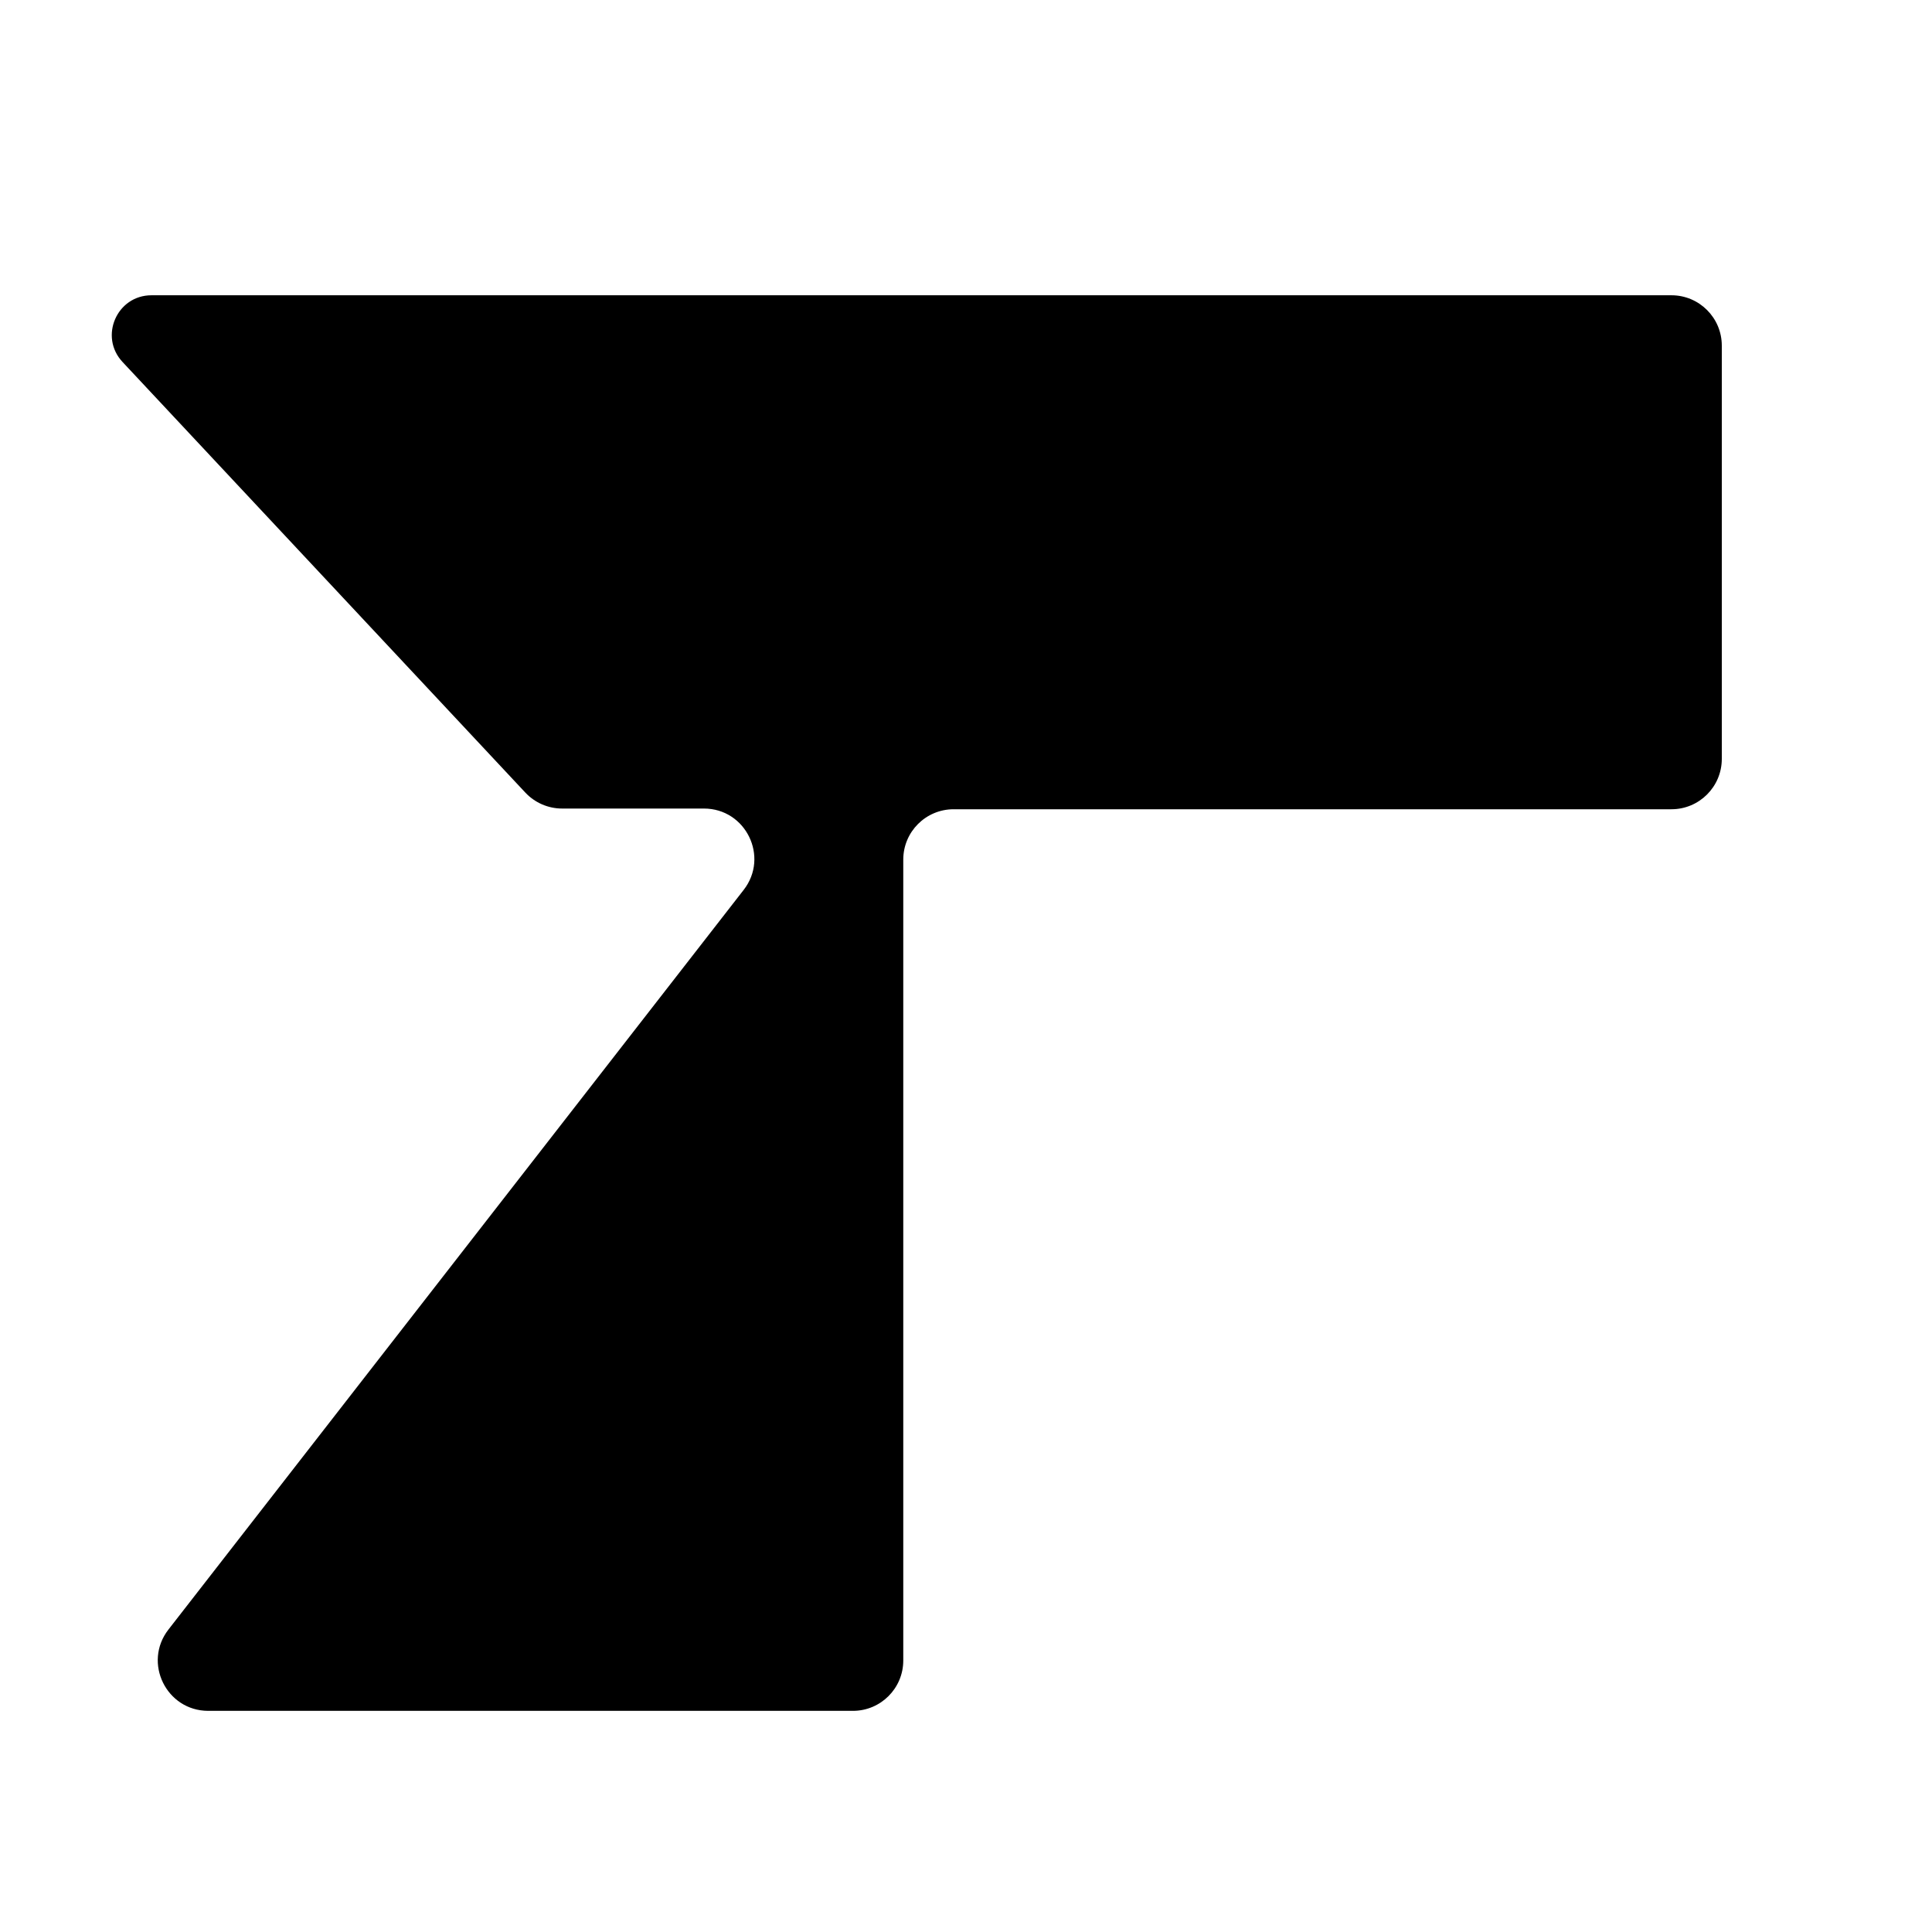
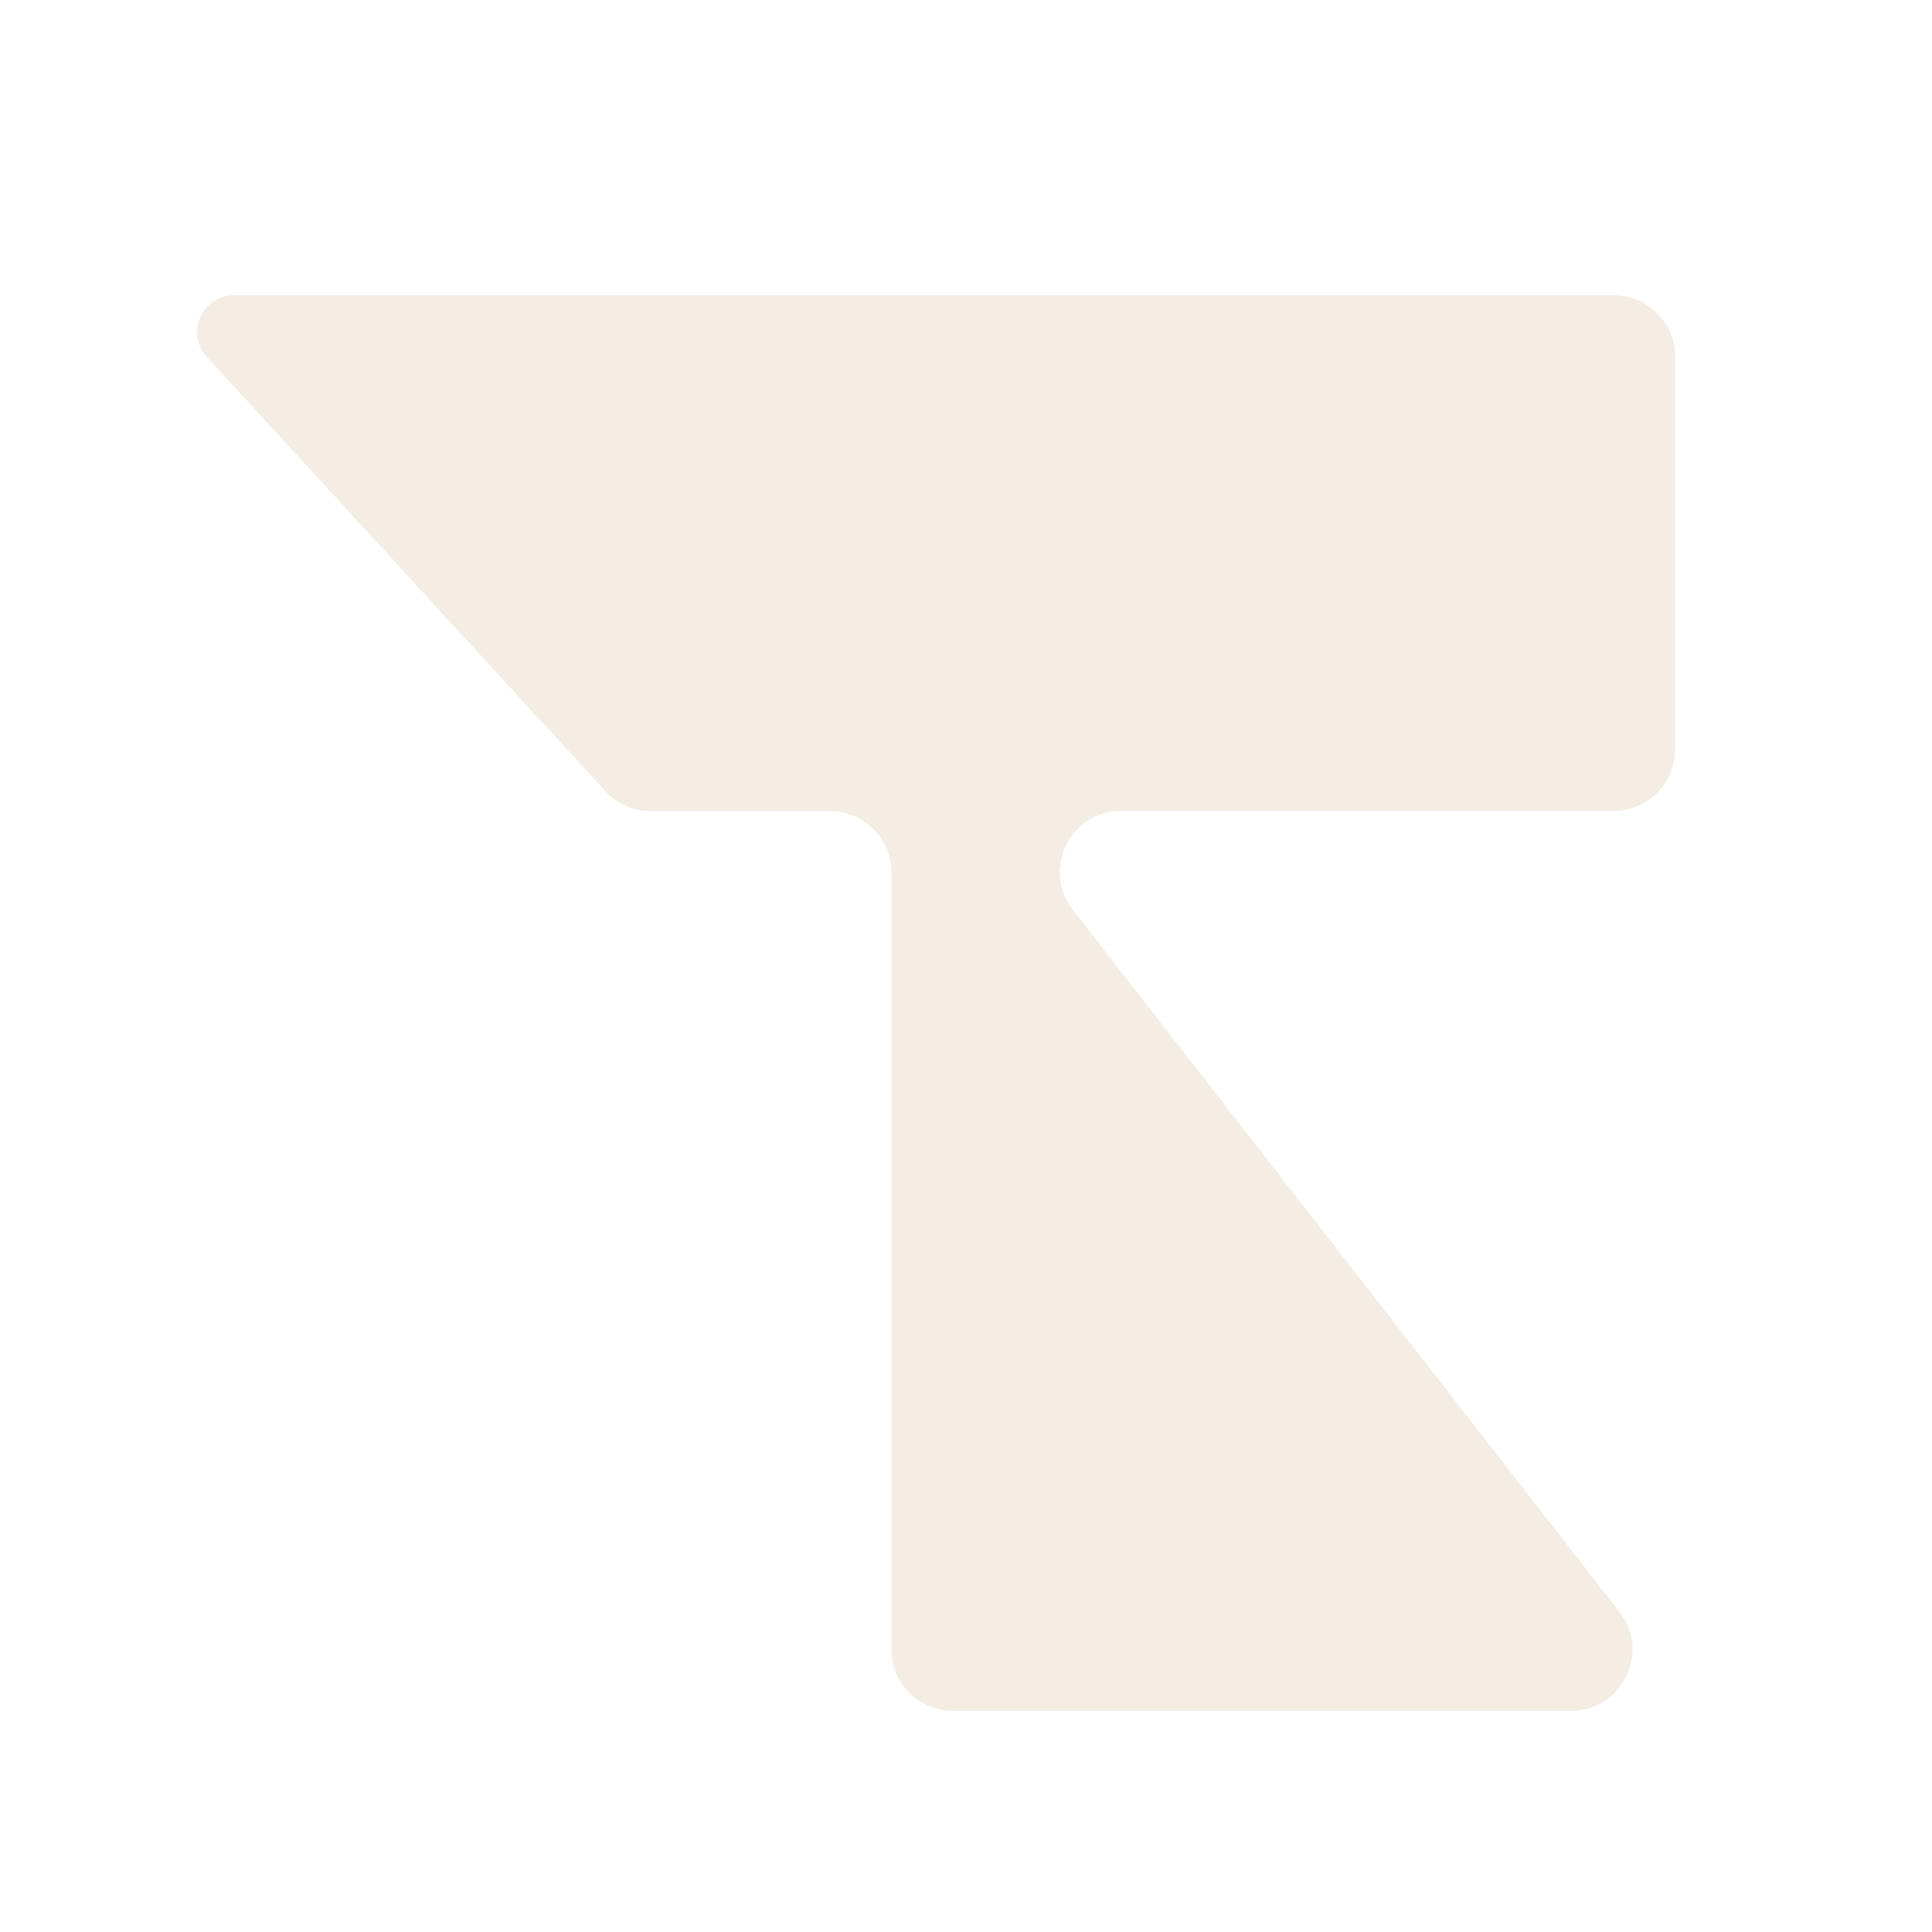
<svg xmlns="http://www.w3.org/2000/svg" id="Layer_21" data-name="Layer 21" viewBox="0 0 300 300">
  <defs>
    <style>
      .cls-1 {
-         fill: #000;
+         fill: #f4ede4;
      }
    </style>
  </defs>
-   <path class="cls-1" d="M140.26,257.84v-124.36c0-4.32,3.5-7.82,7.82-7.82h111.46c4.32,0,7.82-3.5,7.82-7.82V53.67c0-4.32-3.5-7.82-7.82-7.82H23.52c-5.38,0-8.17,6.43-4.49,10.36l62.54,66.86c1.48,1.58,3.55,2.48,5.71,2.48h22.02c6.51,0,10.17,7.49,6.18,12.63L26.16,253.03c-4,5.14-.33,12.63,6.18,12.63h100.1c4.32,0,7.82-3.5,7.82-7.82Z" />
+   <path class="cls-1" d="M260.1,55.37v61.02c0,5.26-4.26,9.52-9.52,9.52h-76.47c-7.92,0-12.38,9.11-7.51,15.36l84.87,109.03c4.87,6.25.41,15.36-7.51,15.36h-96.03c-5.26,0-9.52-4.26-9.52-9.52v-120.67c0-5.26-4.26-9.52-9.52-9.52h-27.87c-2.67,0-5.21-1.12-7.01-3.08L32.11,55.42c-3.36-3.66-.76-9.57,4.21-9.57h214.27c5.26,0,9.52,4.26,9.52,9.52Z" />
</svg>
